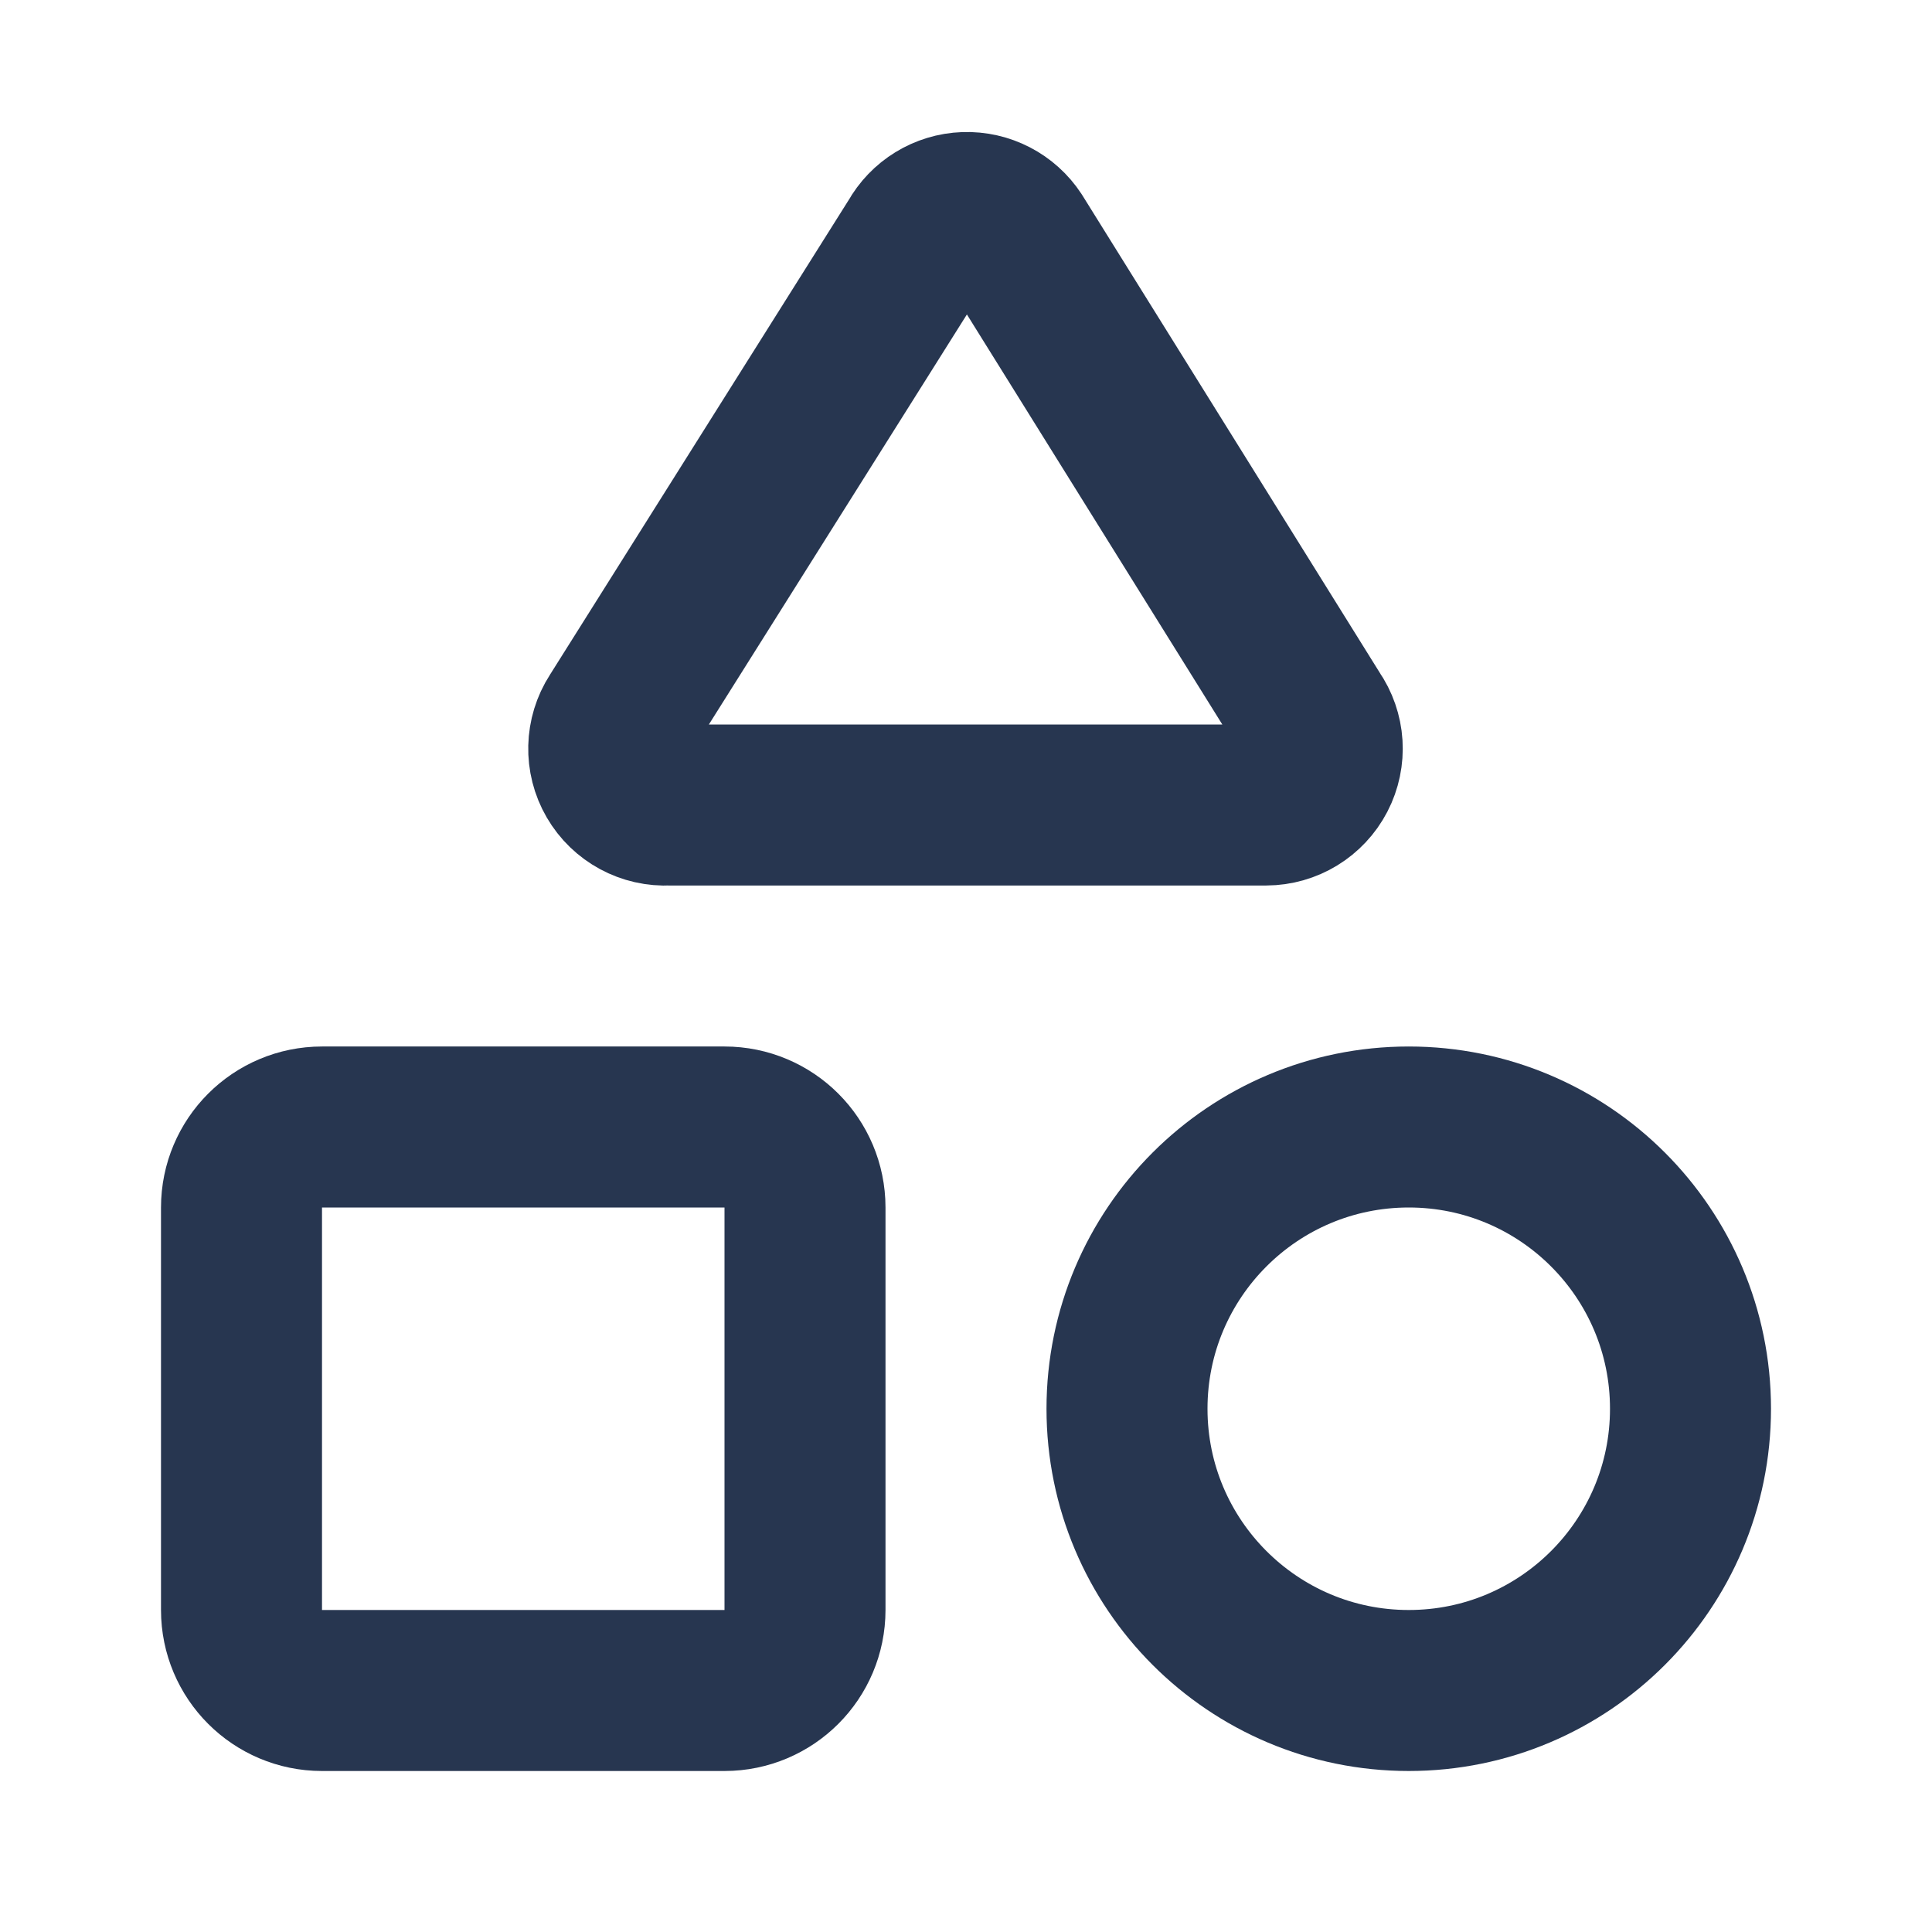
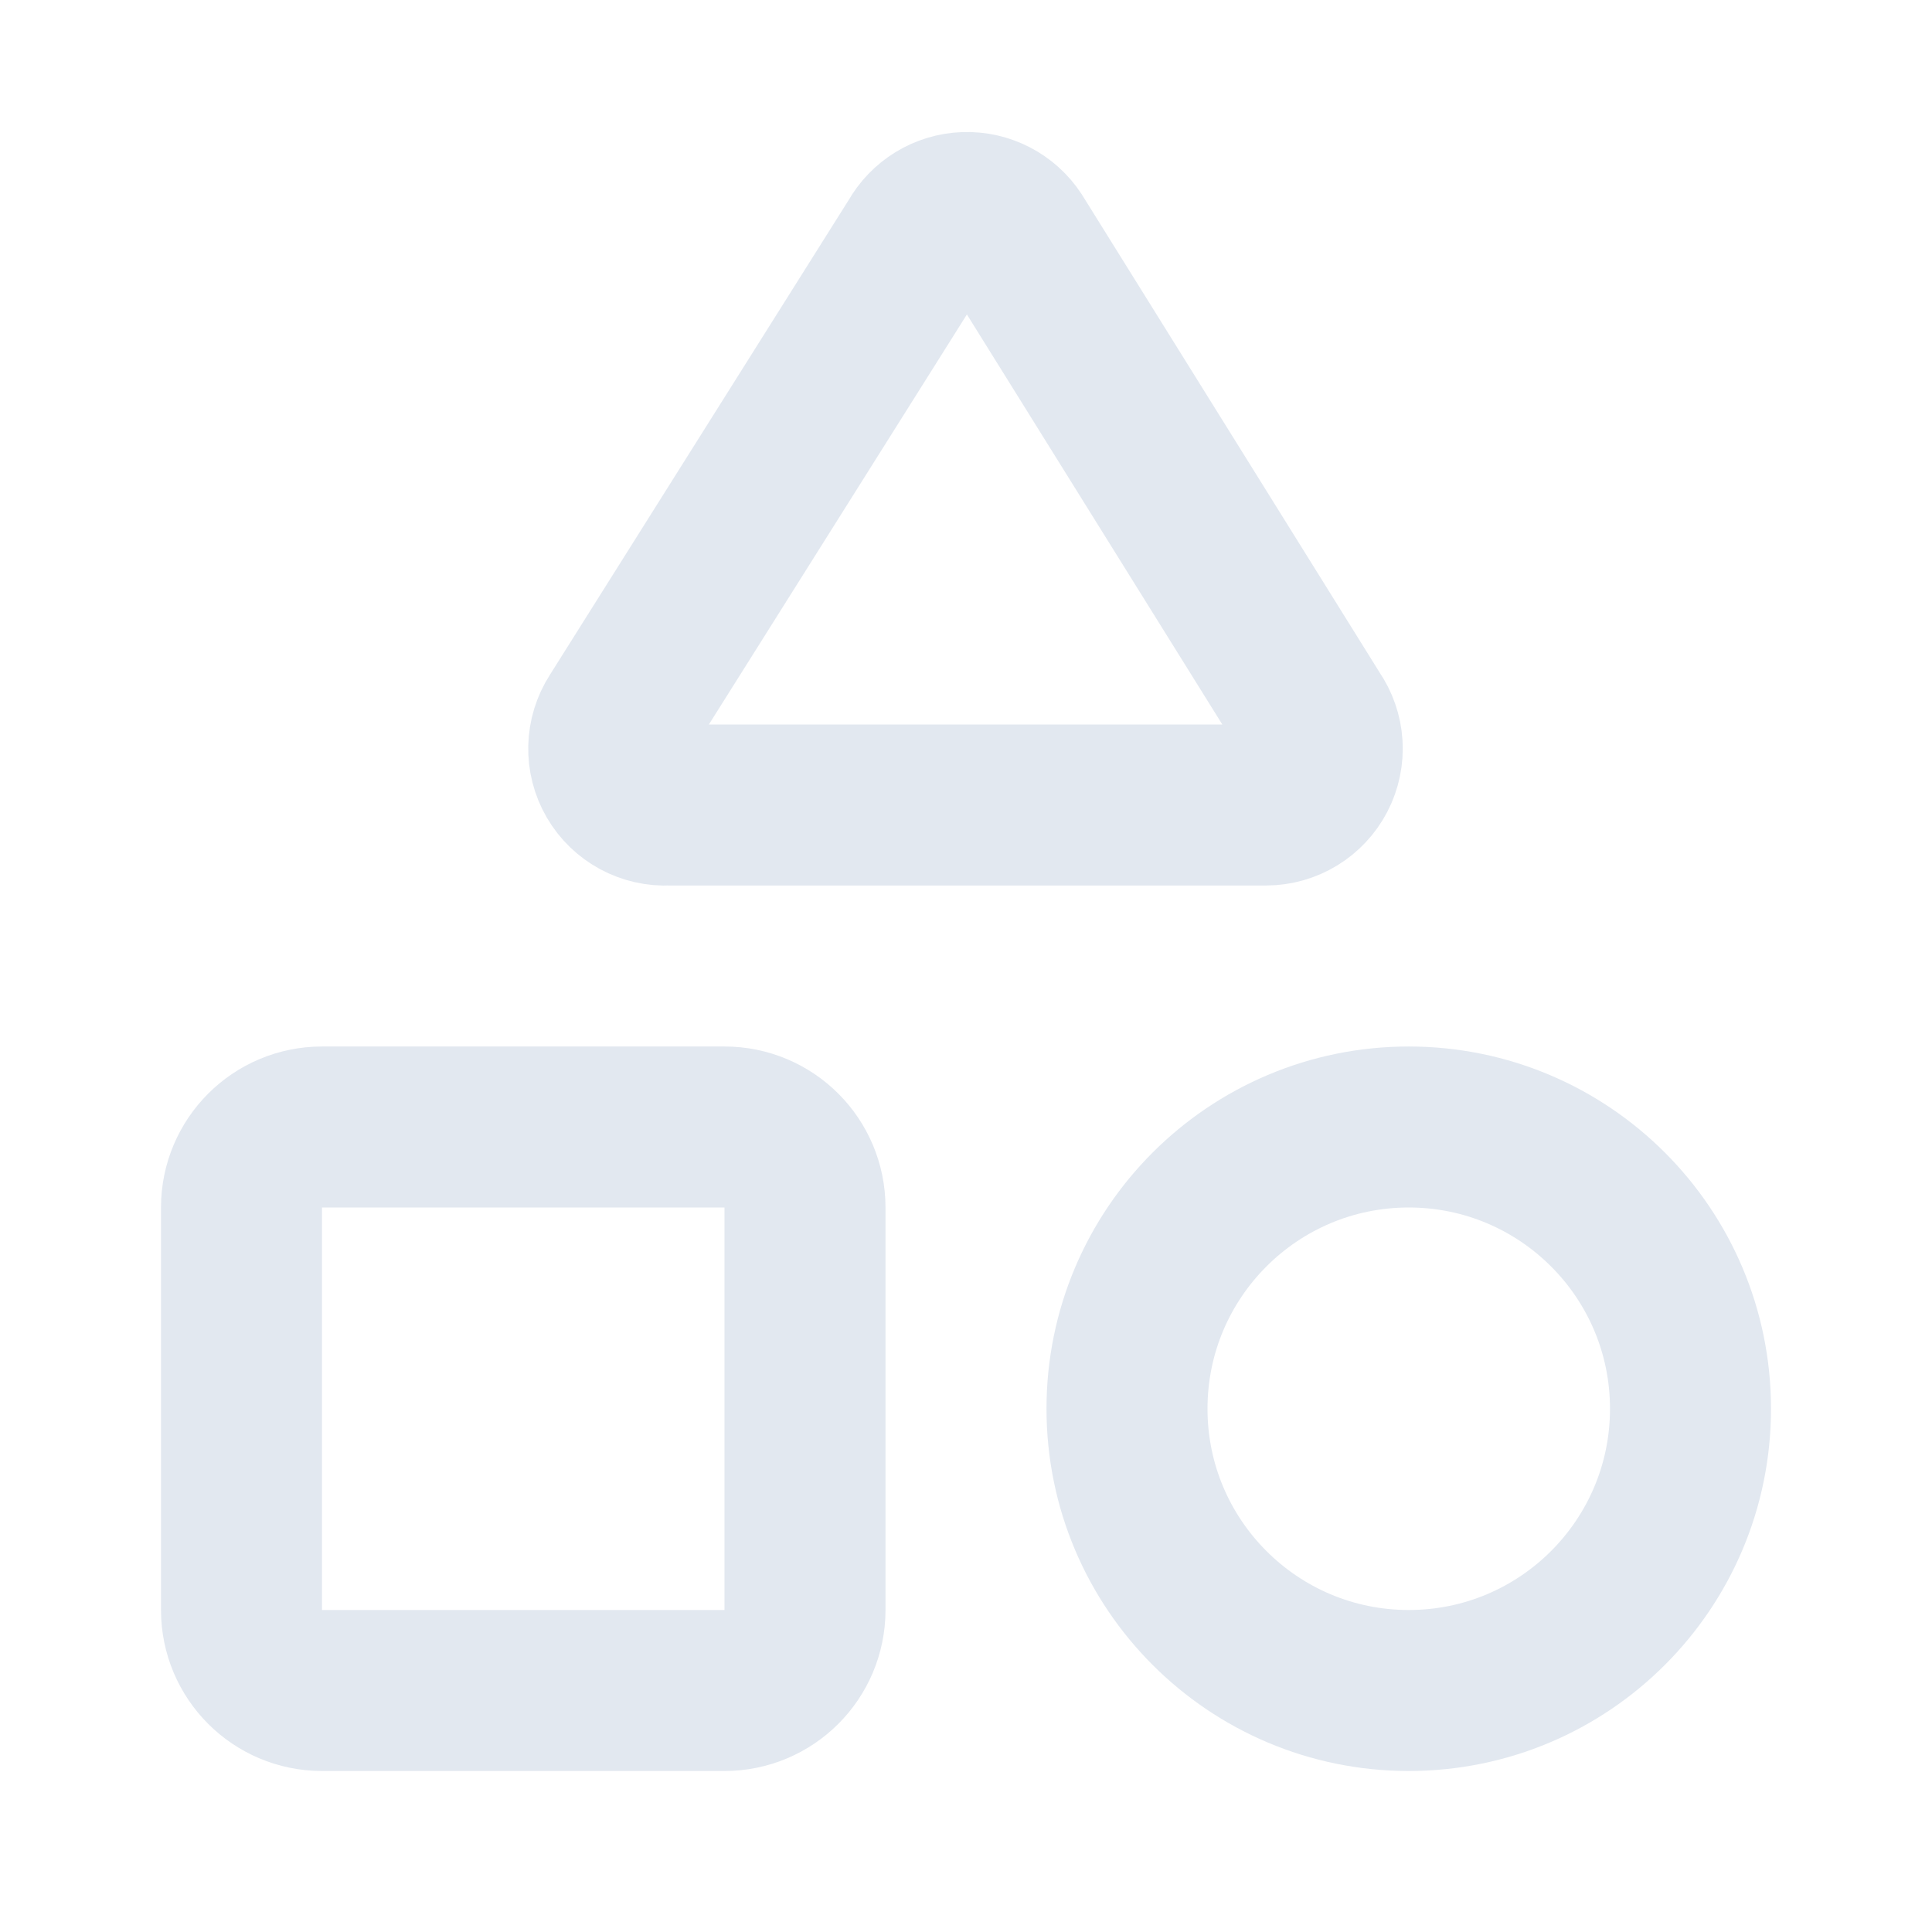
- <svg xmlns="http://www.w3.org/2000/svg" width="24" height="24" viewBox="0 0 24 24" fill="none" stroke="#273650" stroke-width="2" stroke-linecap="round" stroke-linejoin="round">
+ <svg xmlns="http://www.w3.org/2000/svg" width="24" height="24" viewBox="0 0 24 24" fill="none" stroke="#e2e8f0" stroke-width="2" stroke-linecap="round" stroke-linejoin="round">
  <path d="M8.3 10a.7.7 0 0 1-.626-1.079L11.4 3a.7.7 0 0 1 1.198-.043L16.3 8.9a.7.7 0 0 1-.572 1.1Z" />
  <rect x="3" y="14" width="7" height="7" rx="1" />
  <circle cx="17.5" cy="17.5" r="3.5" />
</svg>
